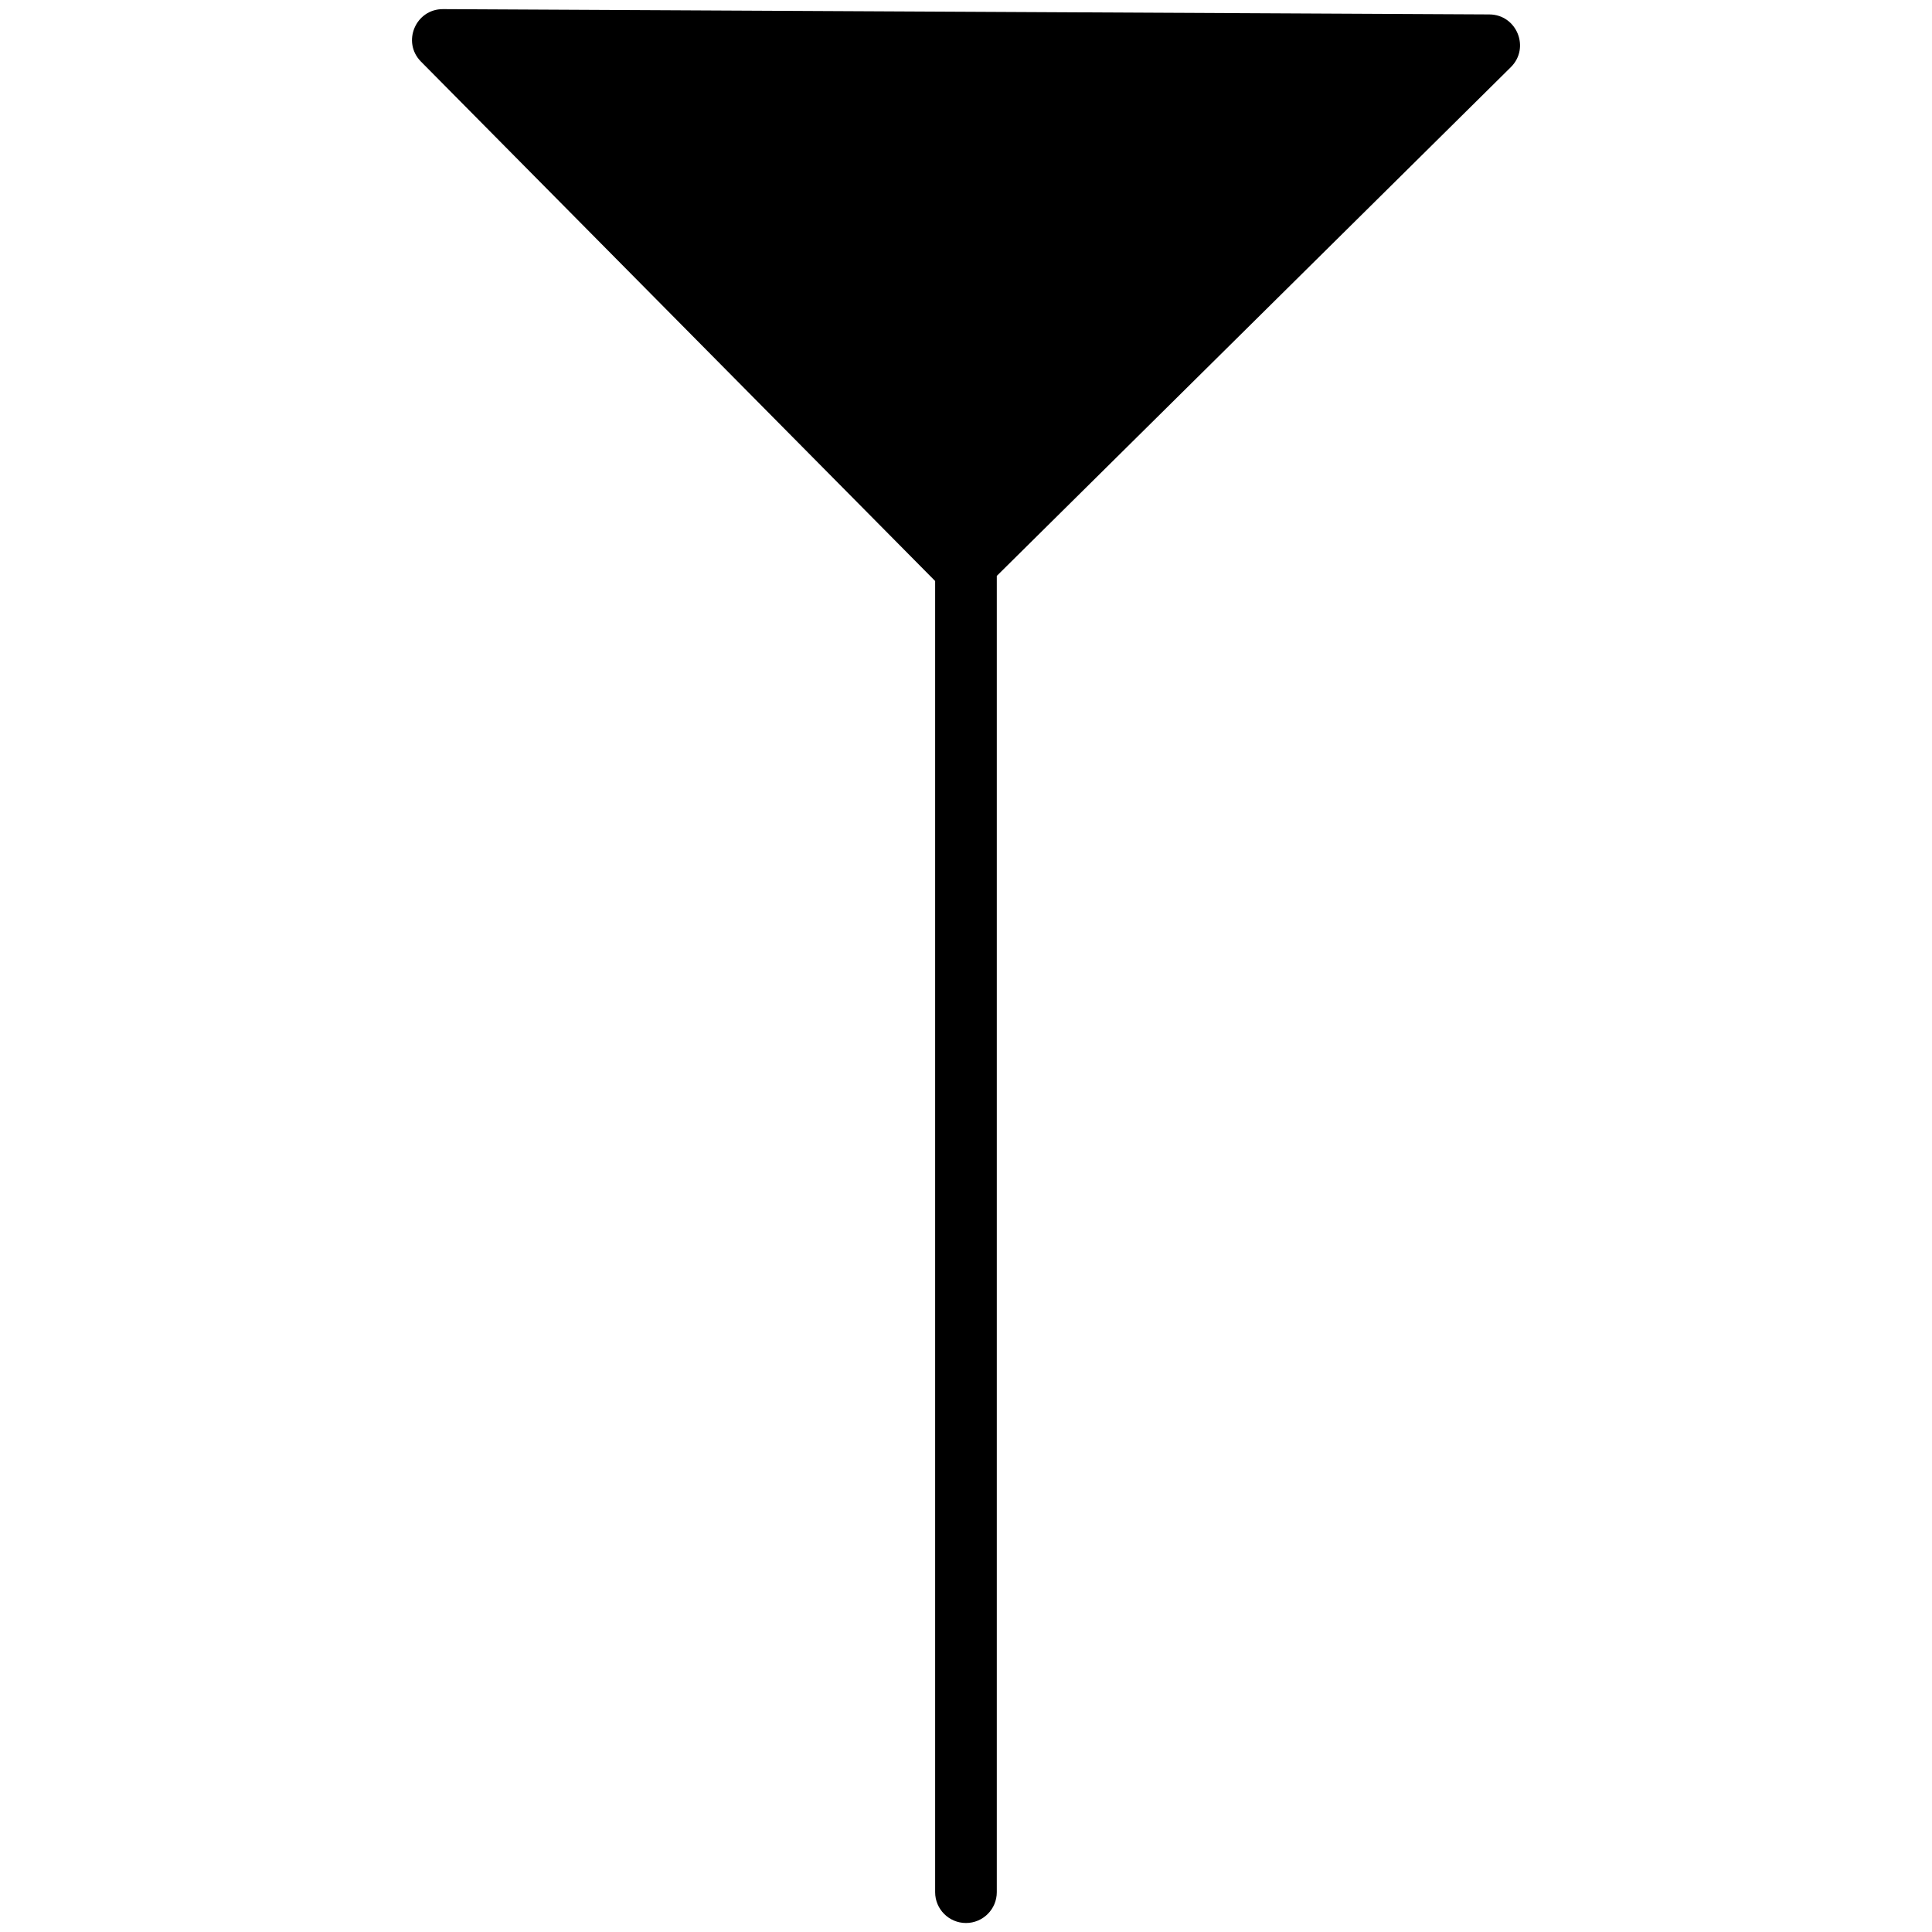
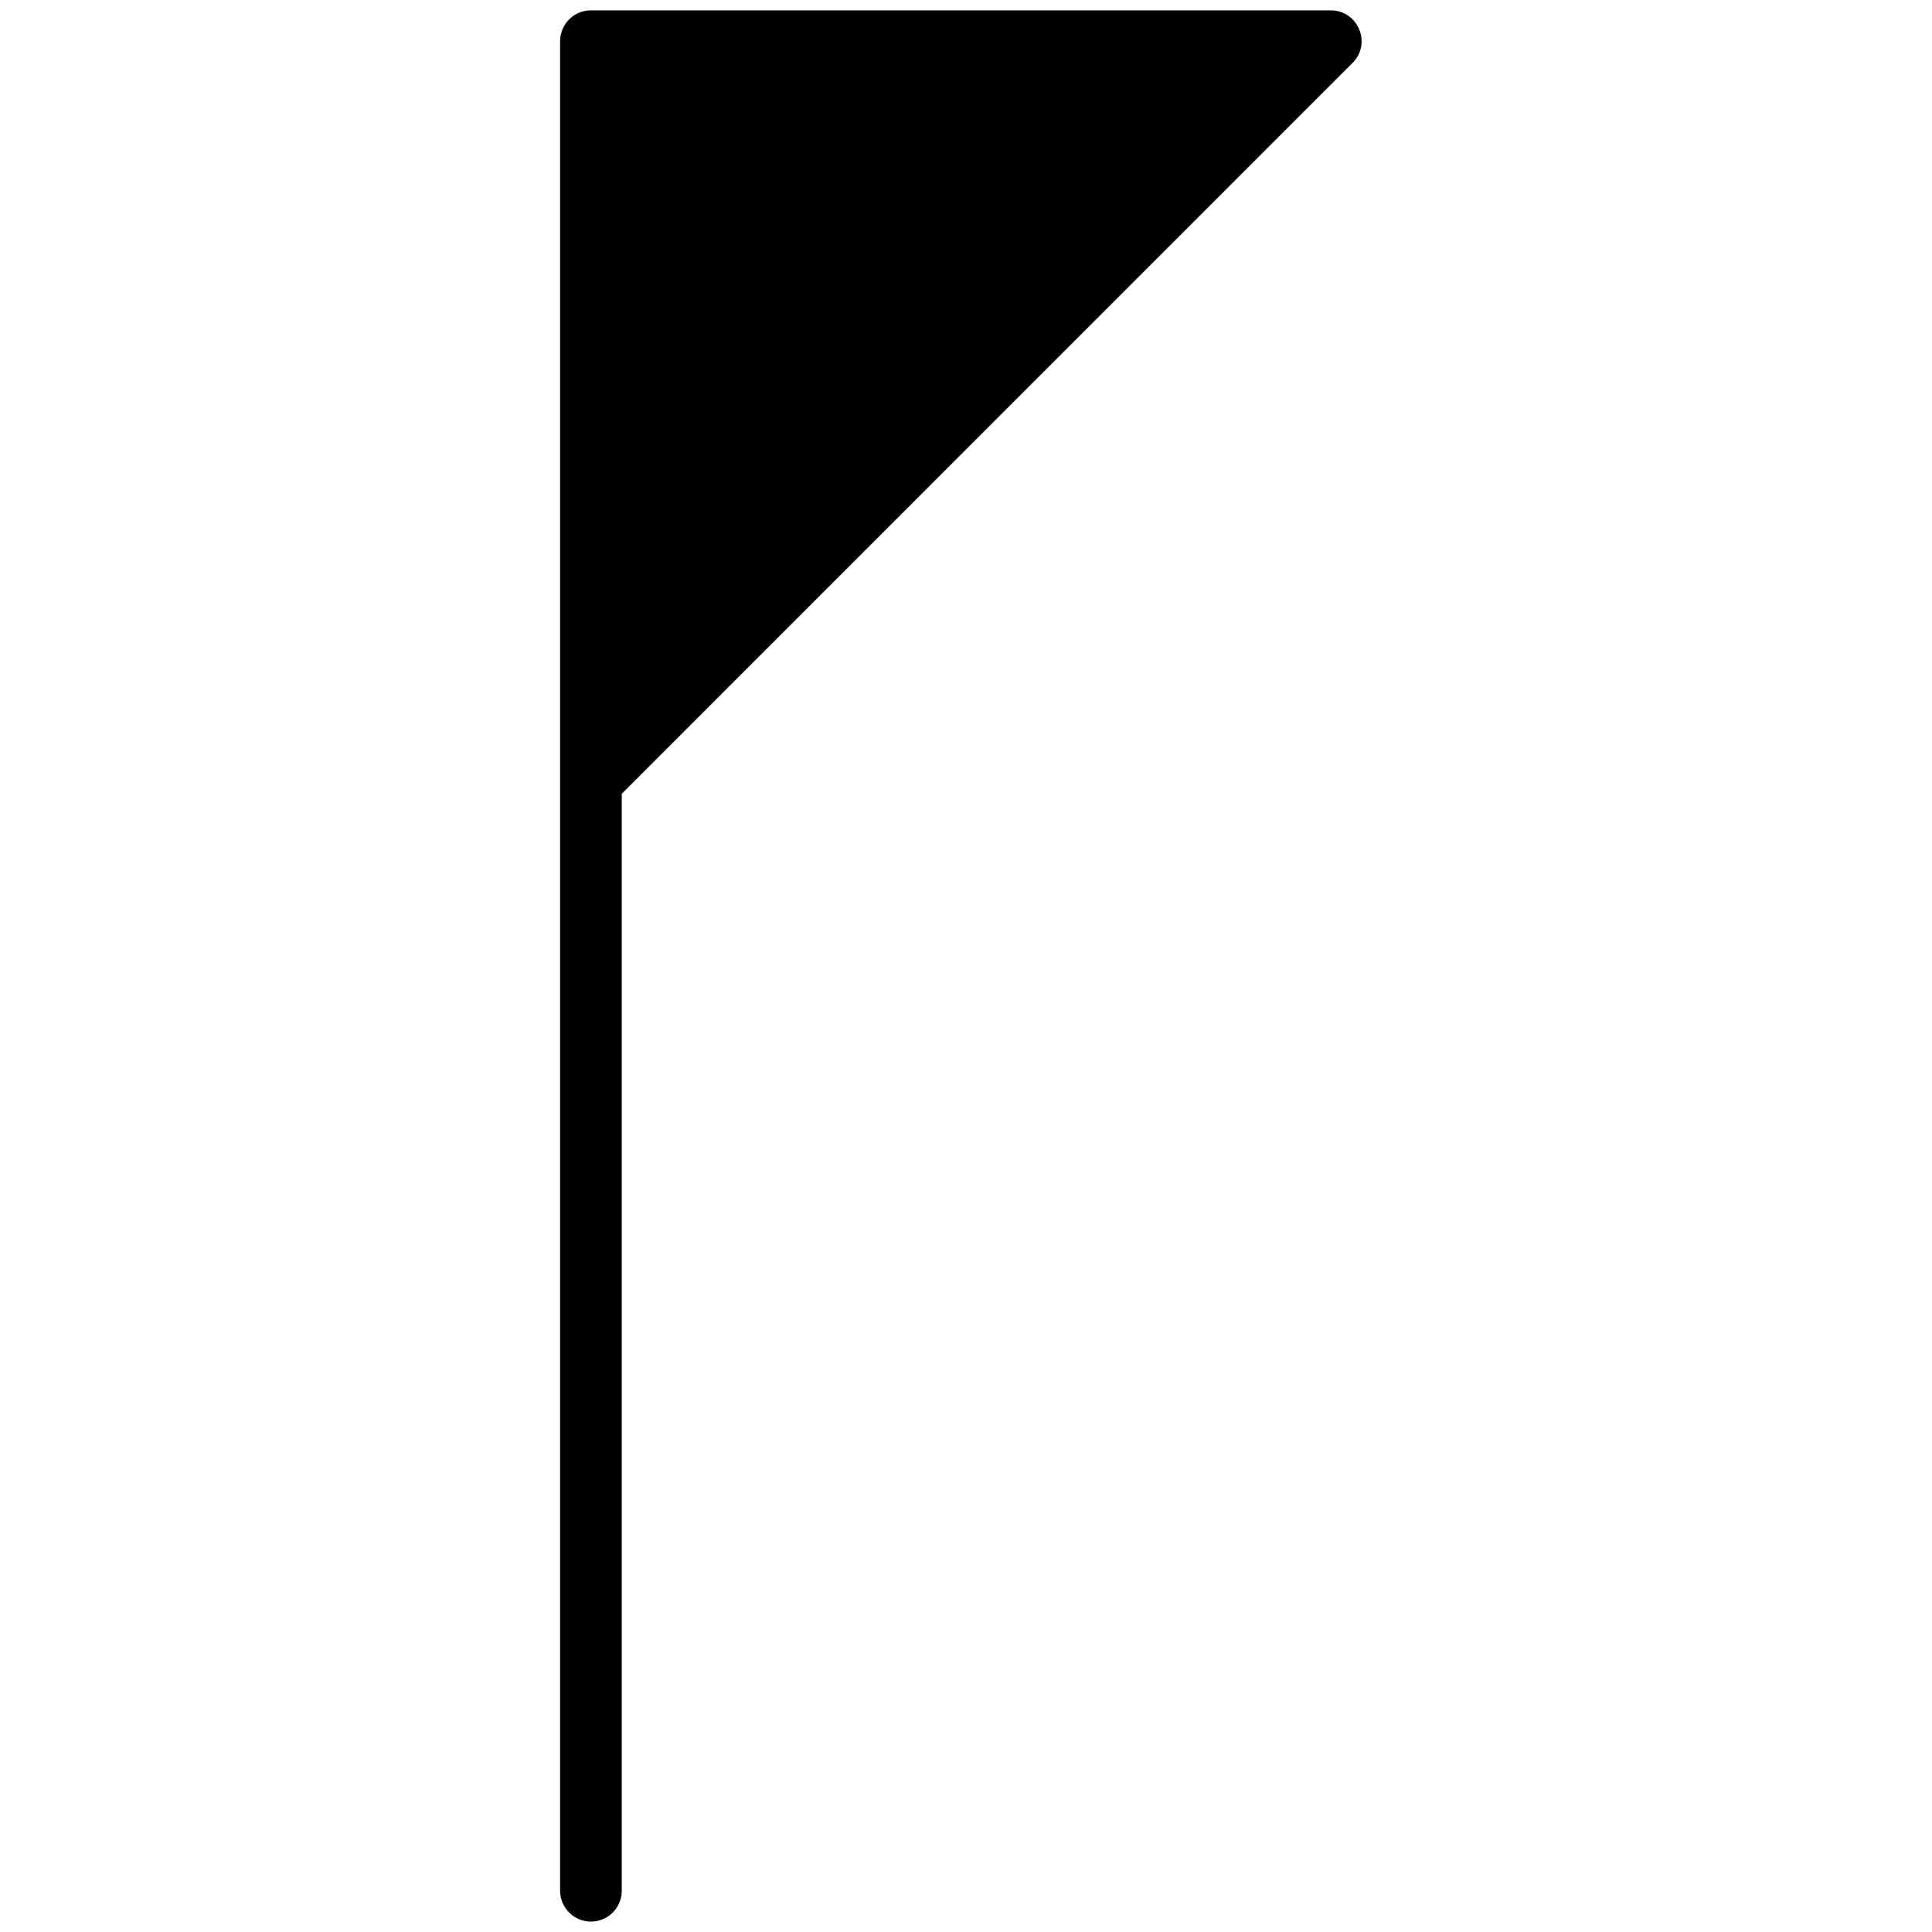
- <svg xmlns="http://www.w3.org/2000/svg" width="31.337" height="31.337" viewBox="149.329 35.809 31.337 31.337">
-   <path d="M 156.515 35.957 C 156.07 35.955 155.844 36.492 156.157 36.808 L 164.497 45.233 L 164.497 66.5 C 164.497 66.776 164.721 67 164.997 67 C 165.273 67 165.497 66.776 165.497 66.5 L 165.497 45.15 L 173.835 36.898 C 174.151 36.585 173.931 36.045 173.485 36.043 Z" fill="#000000" fill-rule="evenodd" />
+ <svg xmlns="http://www.w3.org/2000/svg" width="31.337" height="31.337" viewBox="146.915 35.332 31.337 31.337">
+   <path d="M 156.5 35.5 C 156.224 35.5 156 35.724 156 36 L 156 48 L 156 66 C 156 66.276 156.224 66.5 156.5 66.5 C 156.776 66.5 157 66.276 157 66 L 157 48.207 L 168.853 36.353 C 169.168 36.038 168.945 35.501 168.5 35.5 Z" fill="#000000" fill-rule="evenodd" />
</svg>
